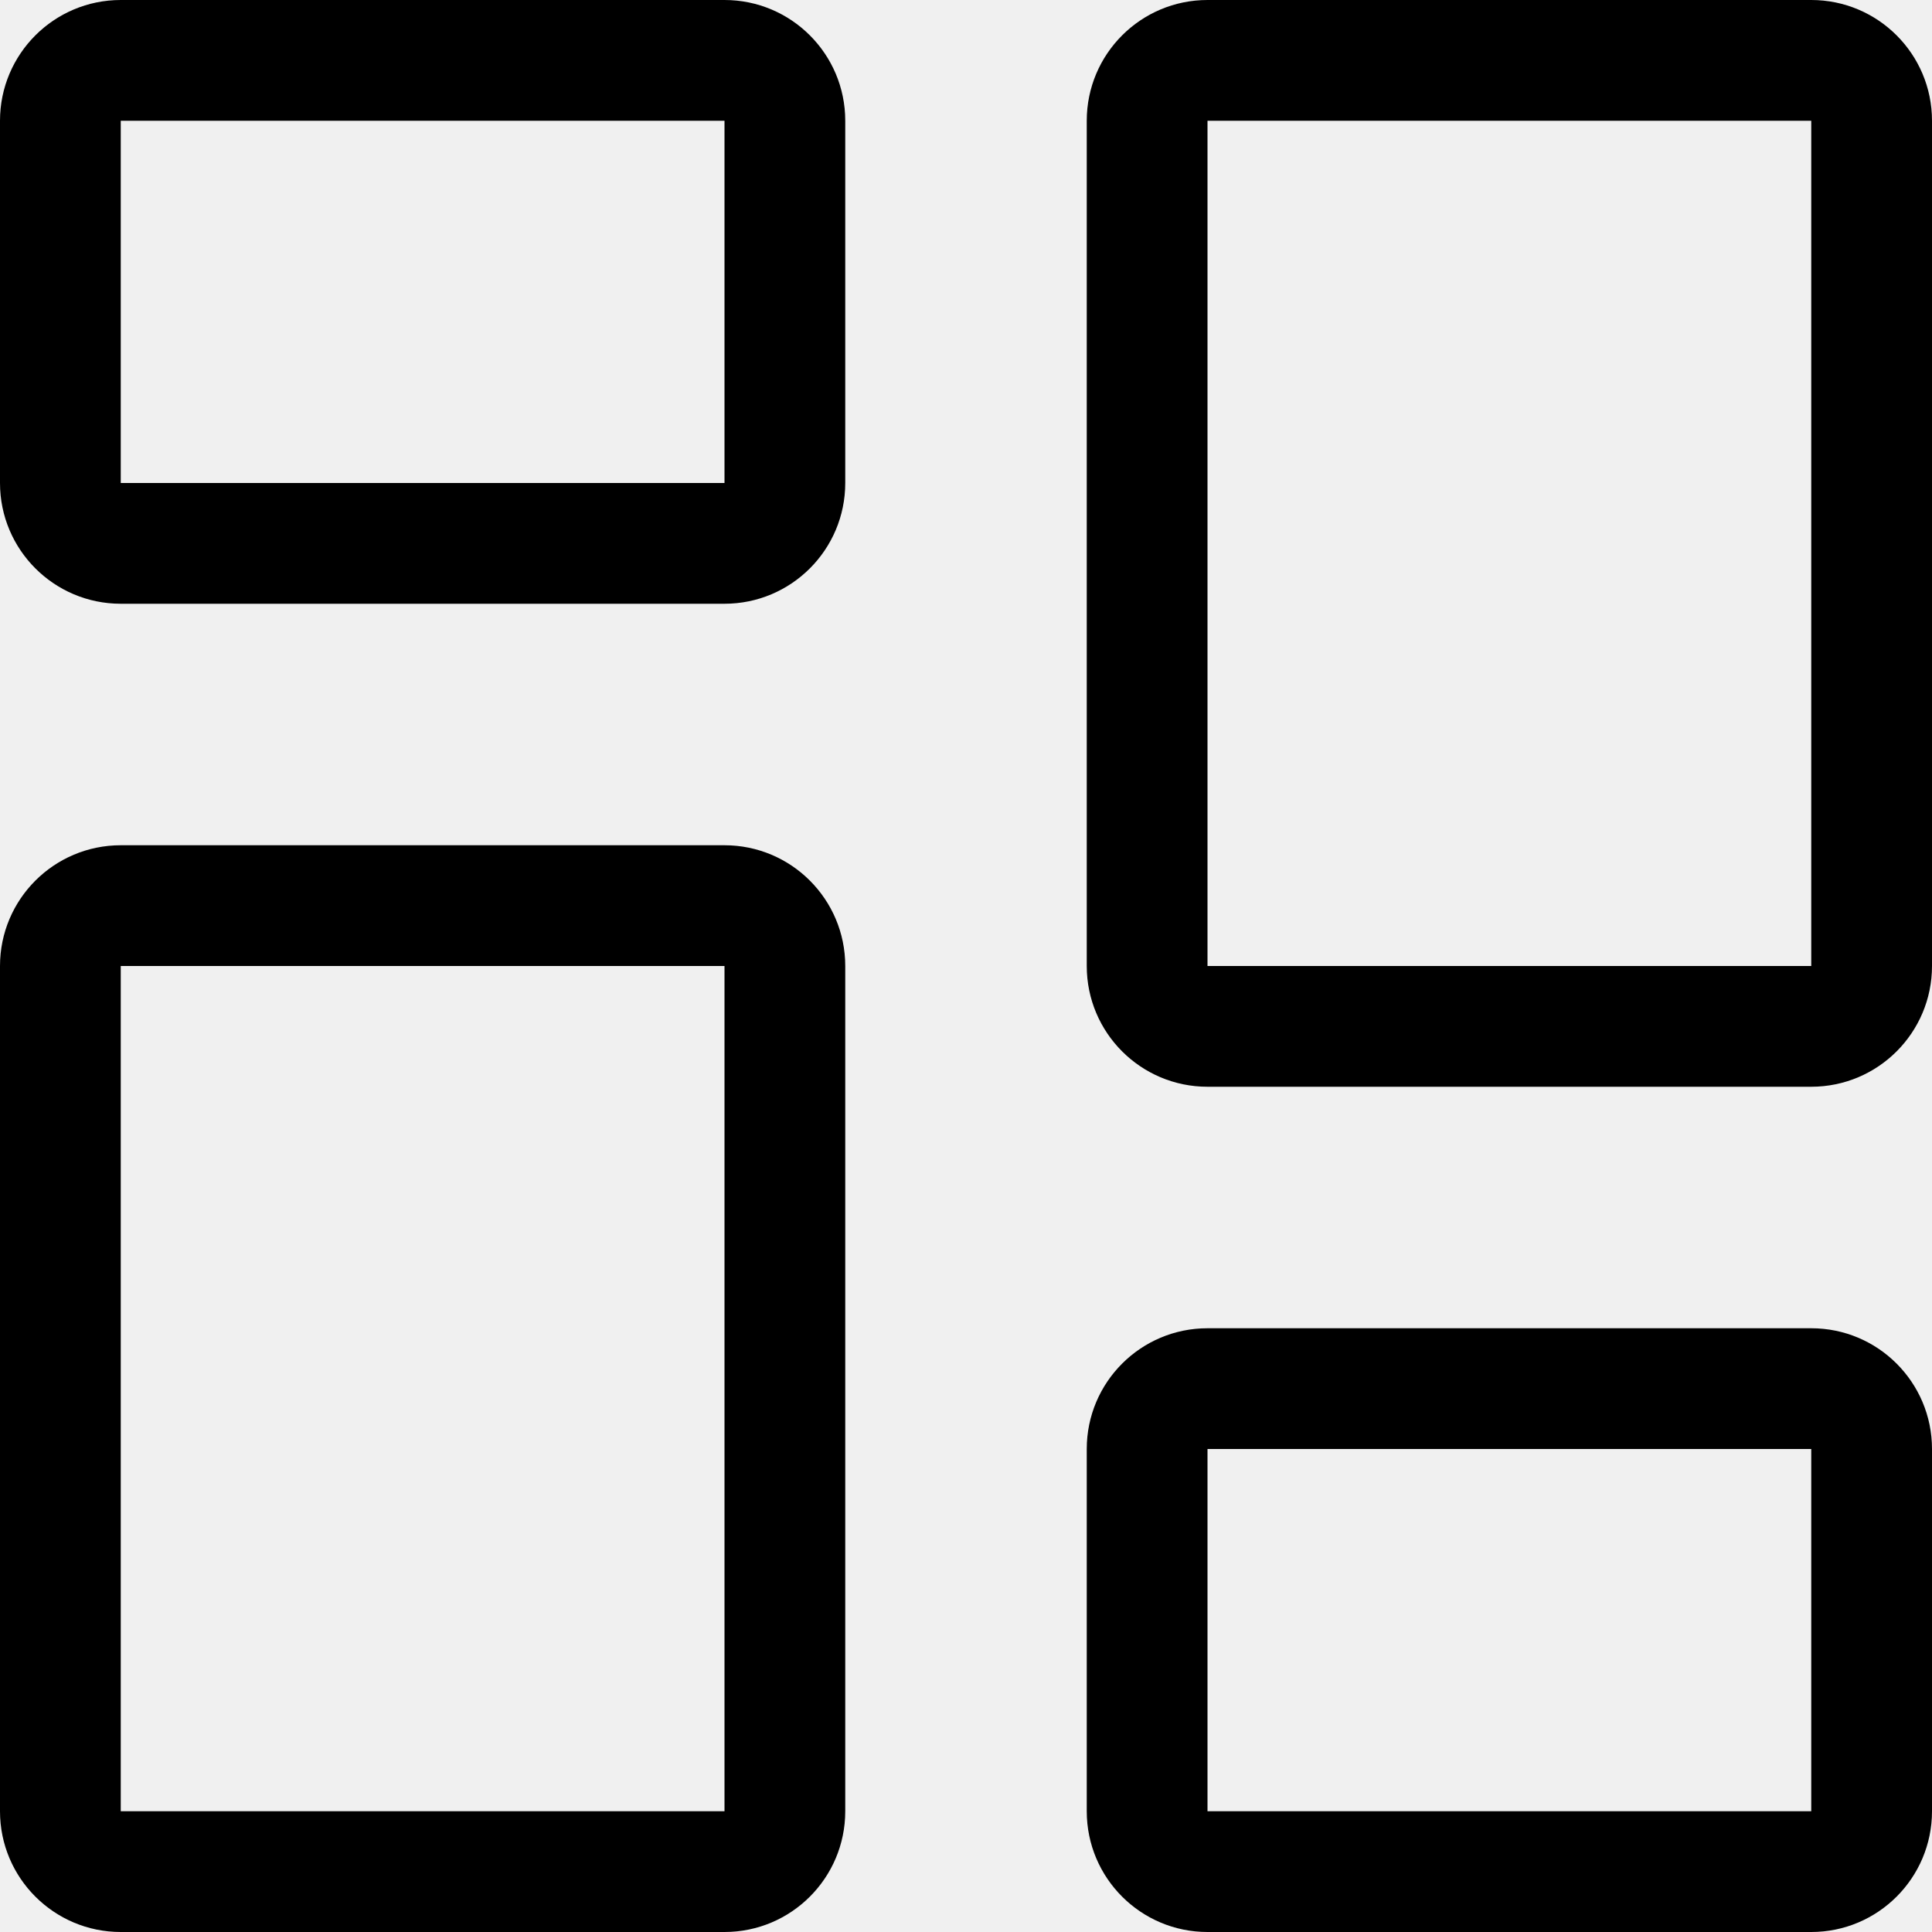
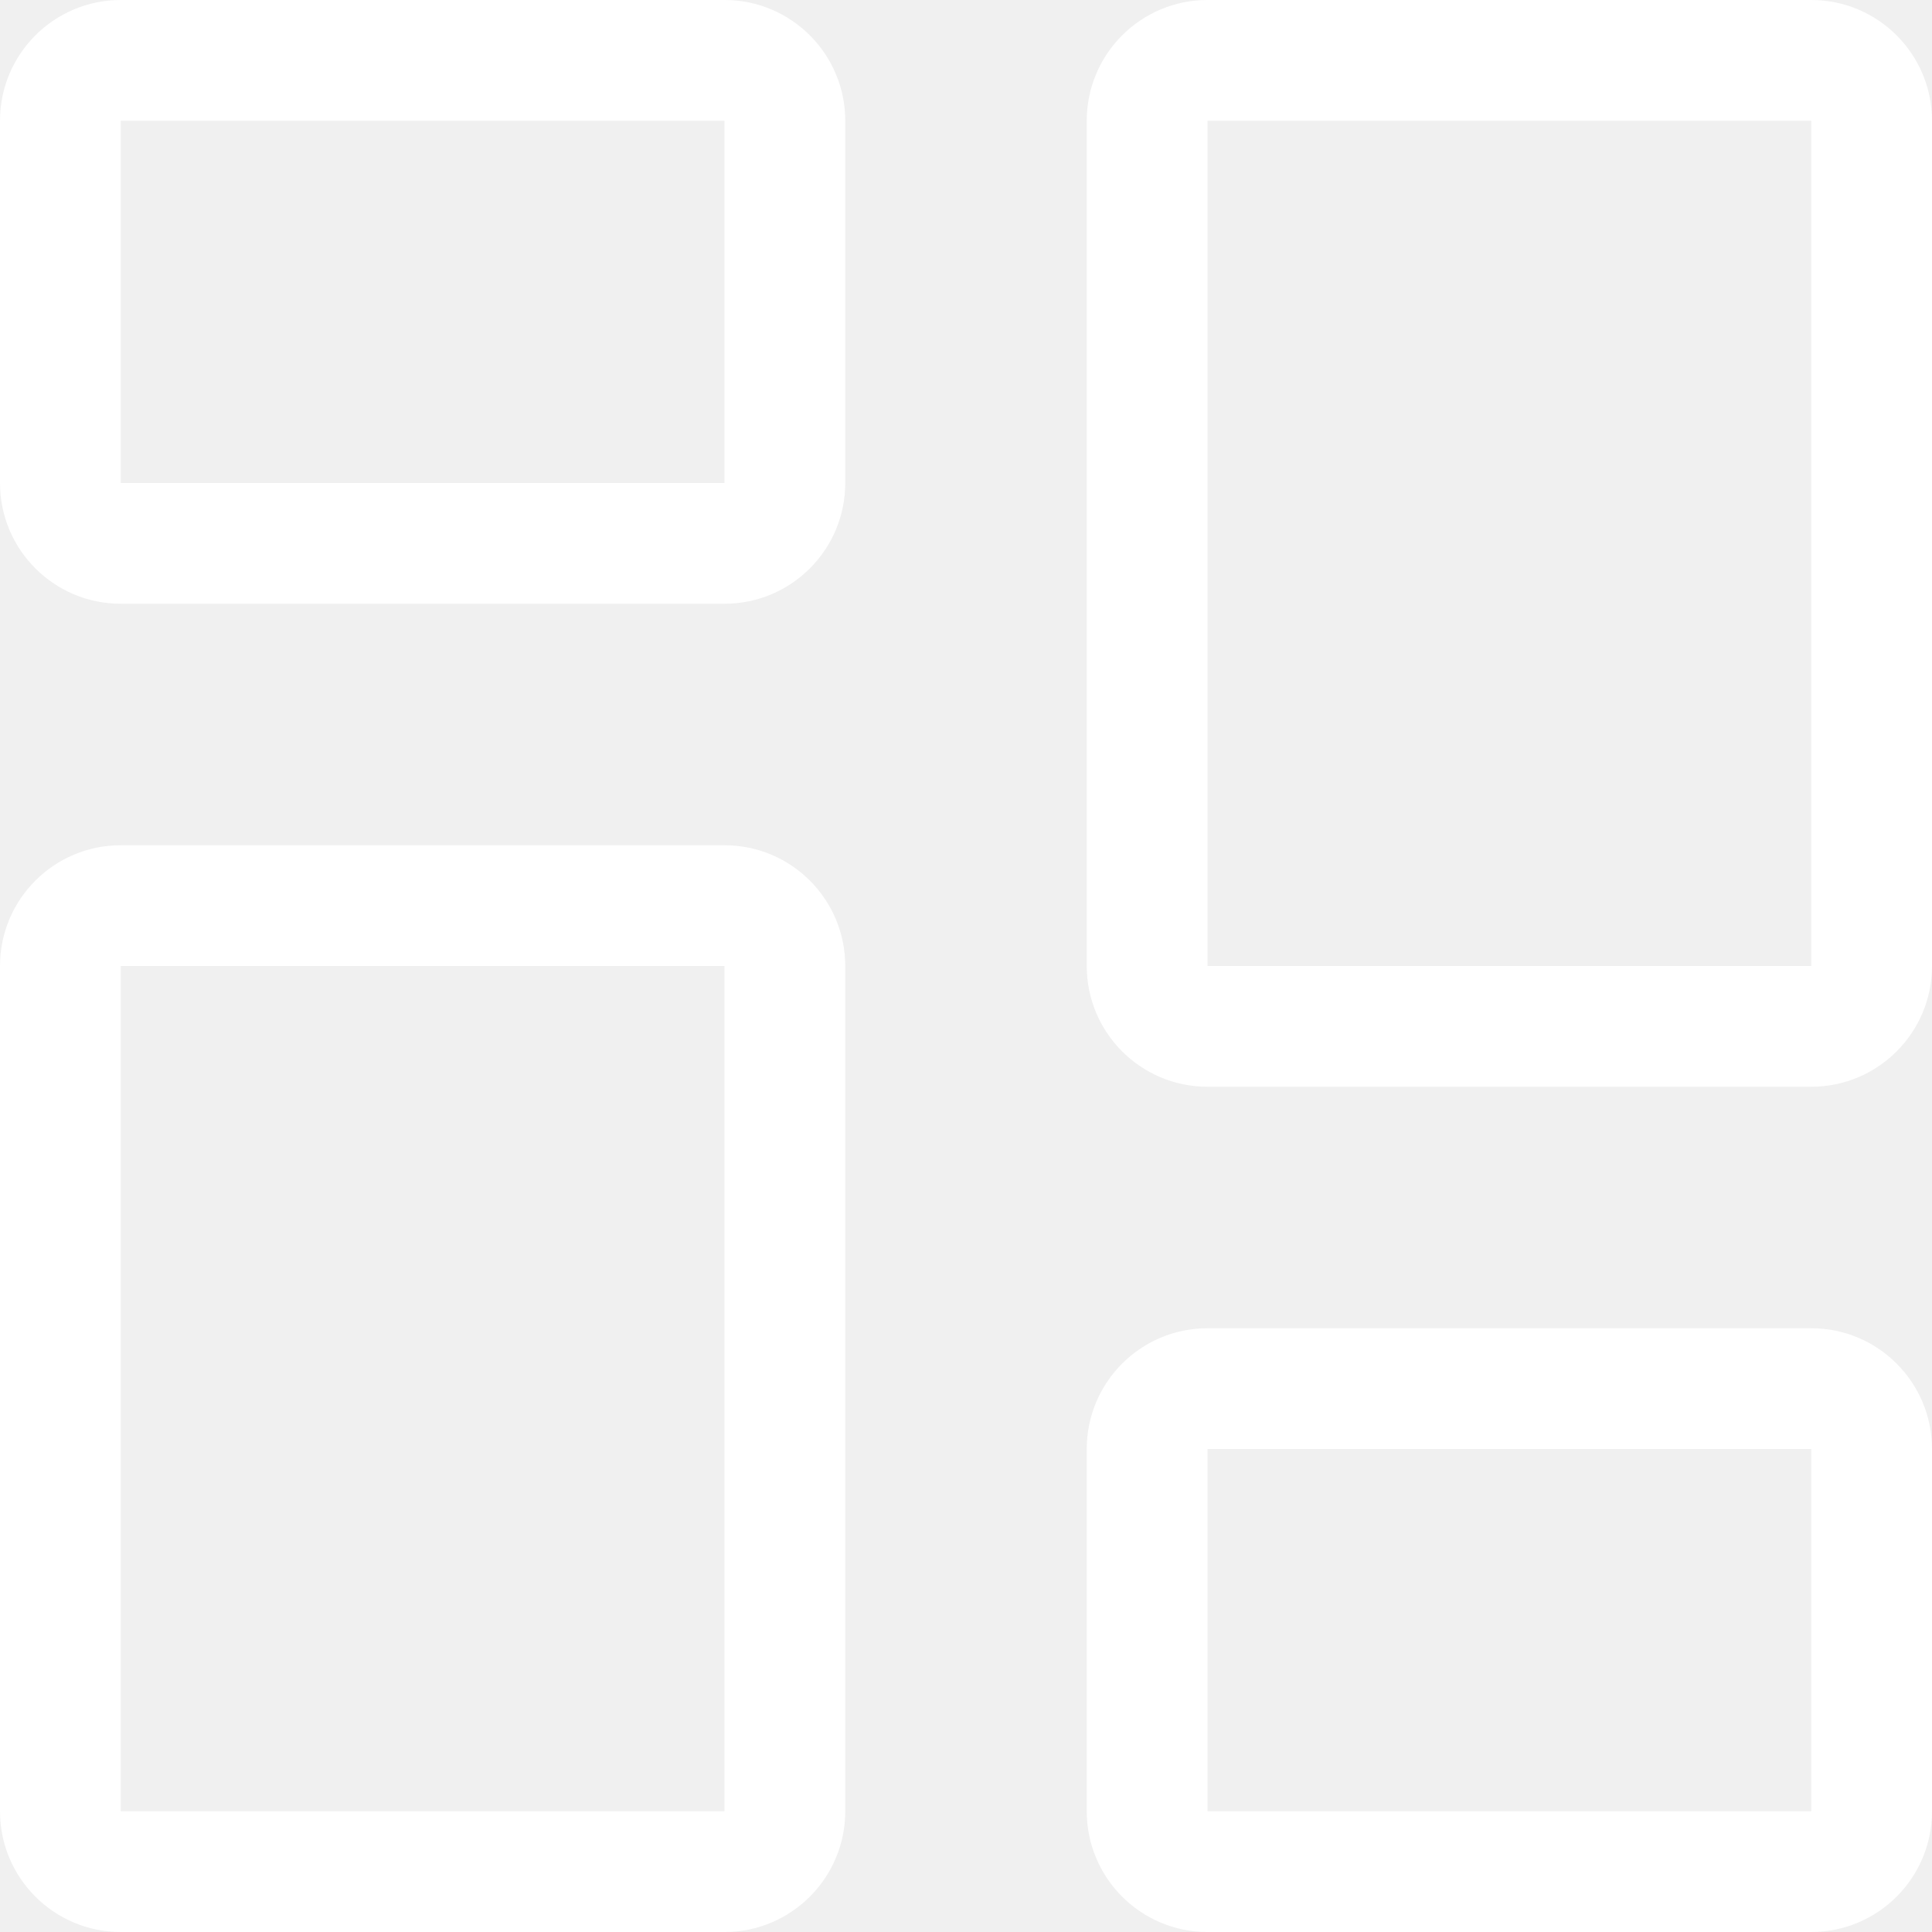
- <svg xmlns="http://www.w3.org/2000/svg" width="16" height="16" fill="currentColor" class="bi bi-columns-gap" viewBox="0 0 16 16">
+ <svg xmlns="http://www.w3.org/2000/svg" width="16" height="16" fill="white" class="bi bi-columns-gap" viewBox="0 0 16 16">
  <path d="M6 1v3H1V1zM1 0a1 1 0 0 0-1 1v3a1 1 0 0 0 1 1h5a1 1 0 0 0 1-1V1a1 1 0 0 0-1-1zm14 12v3h-5v-3zm-5-1a1 1 0 0 0-1 1v3a1 1 0 0 0 1 1h5a1 1 0 0 0 1-1v-3a1 1 0 0 0-1-1zM6 8v7H1V8zM1 7a1 1 0 0 0-1 1v7a1 1 0 0 0 1 1h5a1 1 0 0 0 1-1V8a1 1 0 0 0-1-1zm14-6v7h-5V1zm-5-1a1 1 0 0 0-1 1v7a1 1 0 0 0 1 1h5a1 1 0 0 0 1-1V1a1 1 0 0 0-1-1z" />
</svg>
